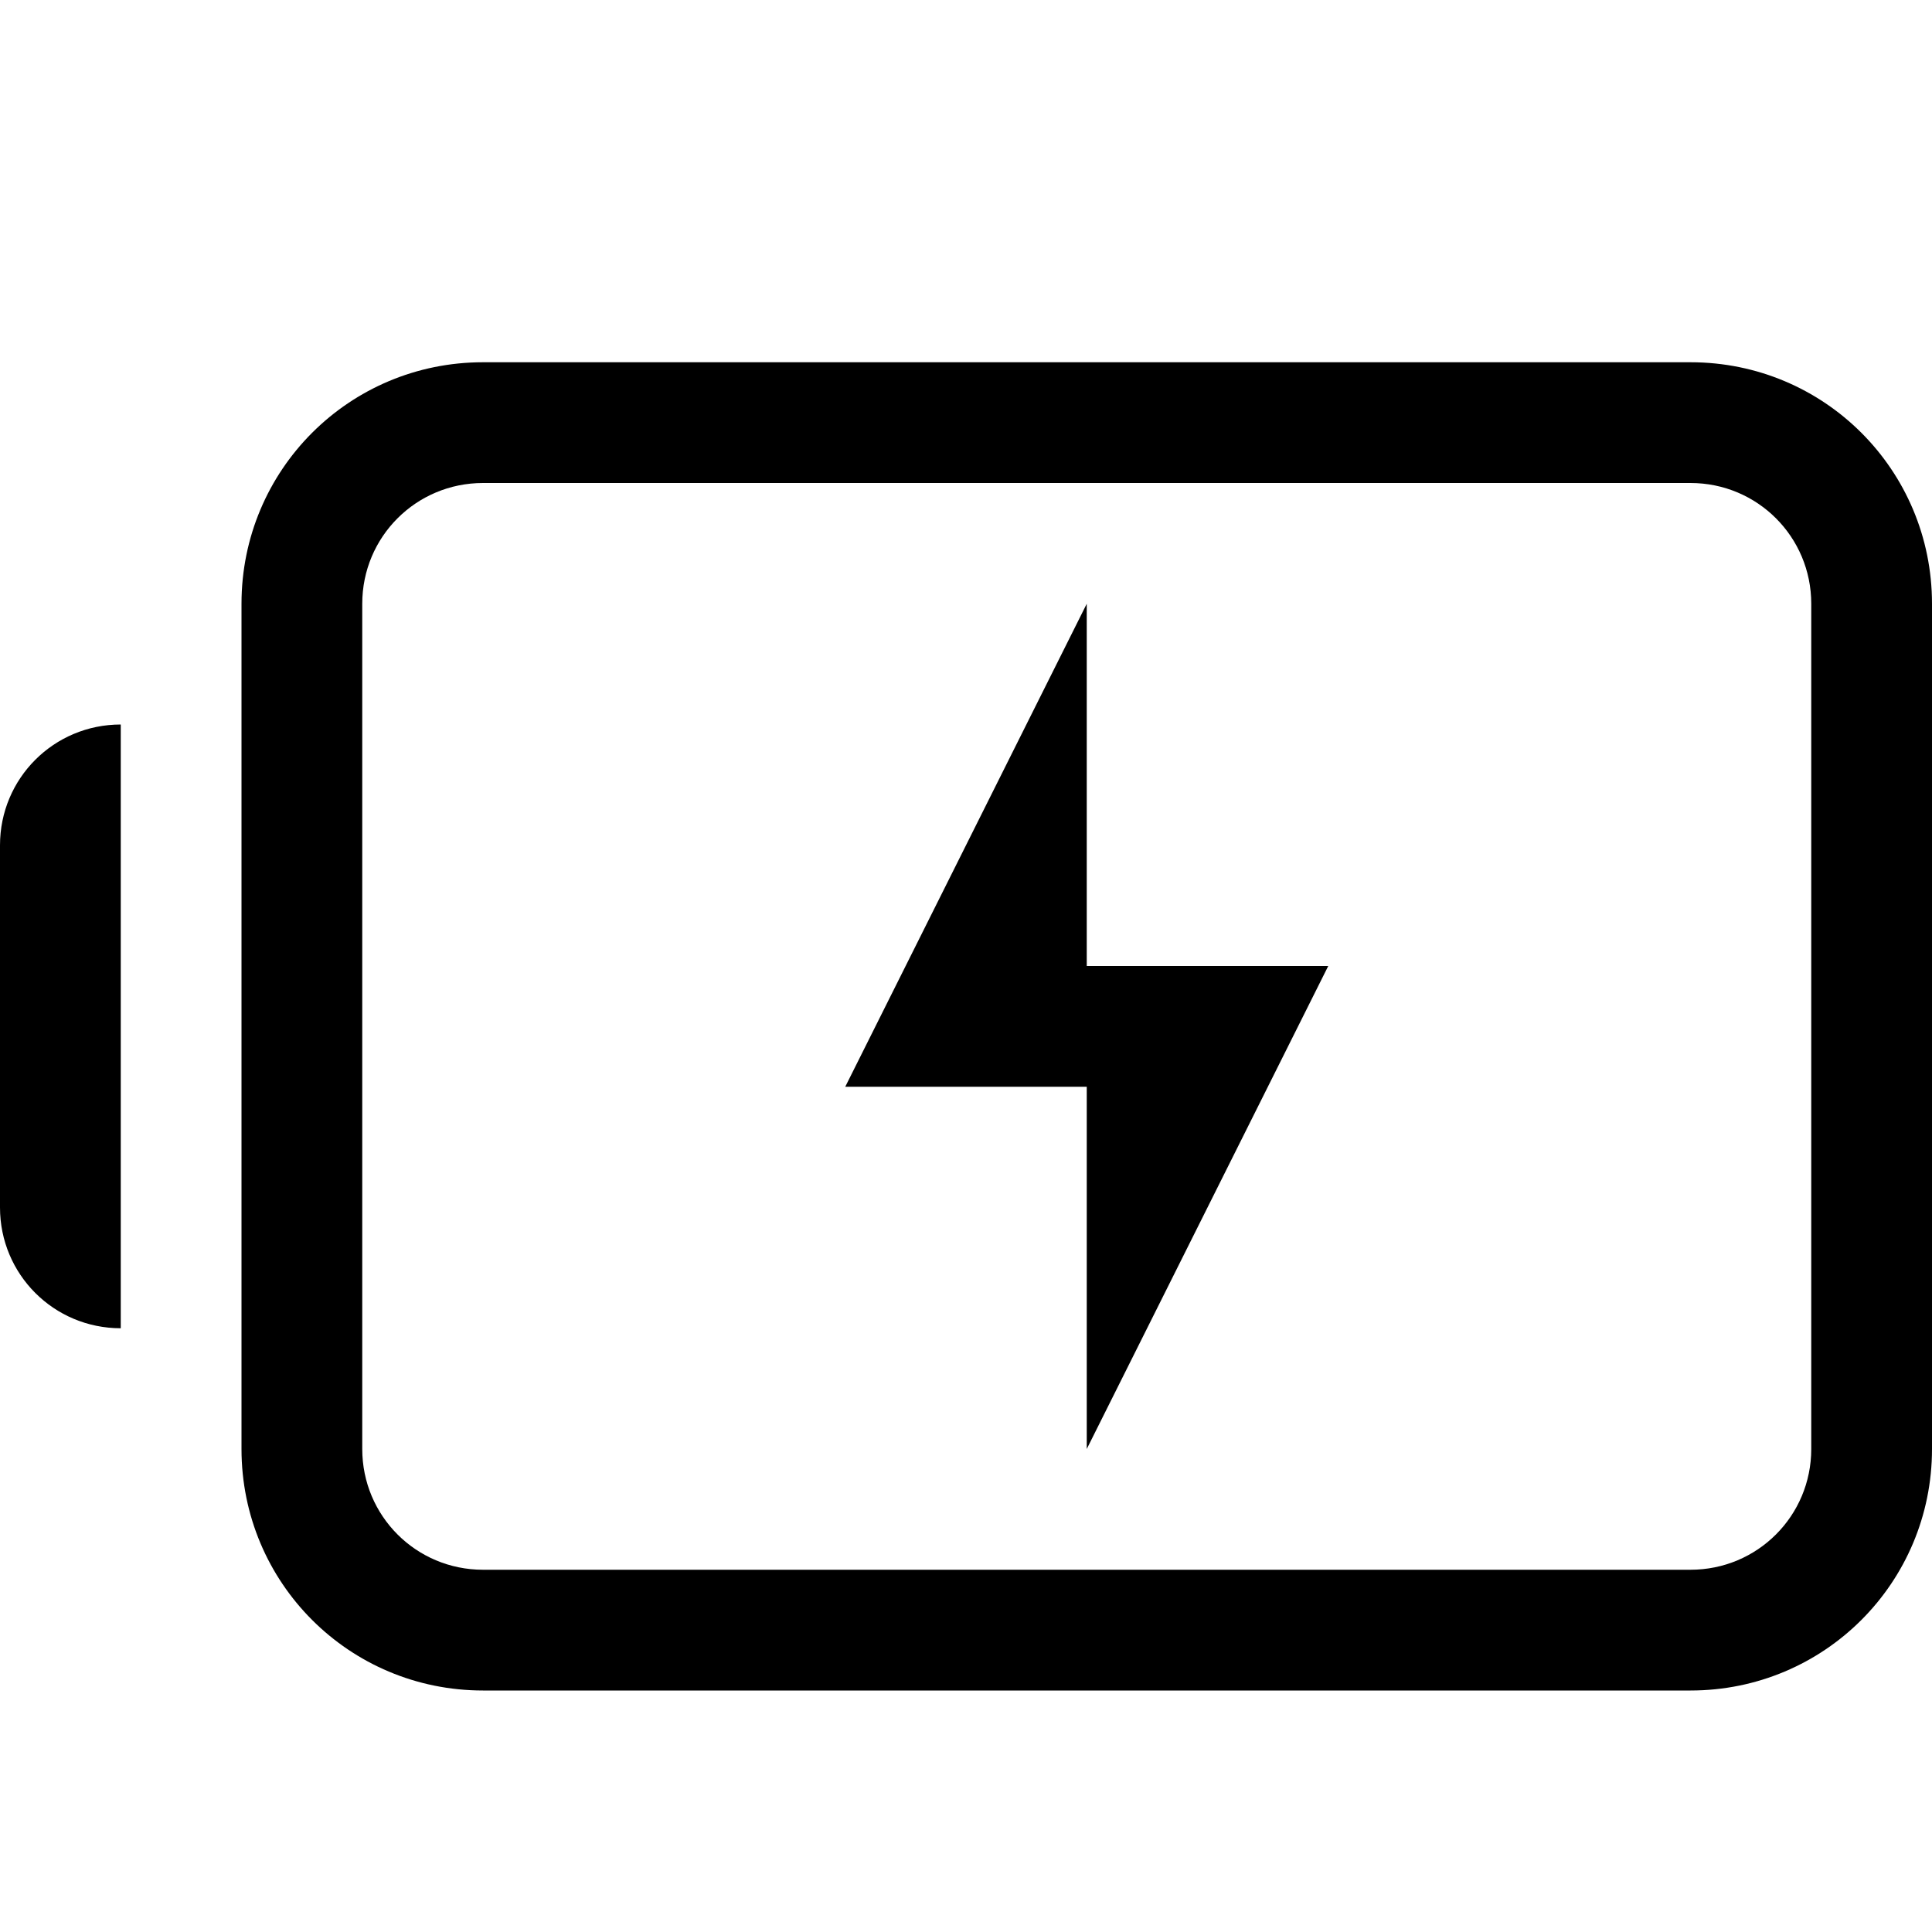
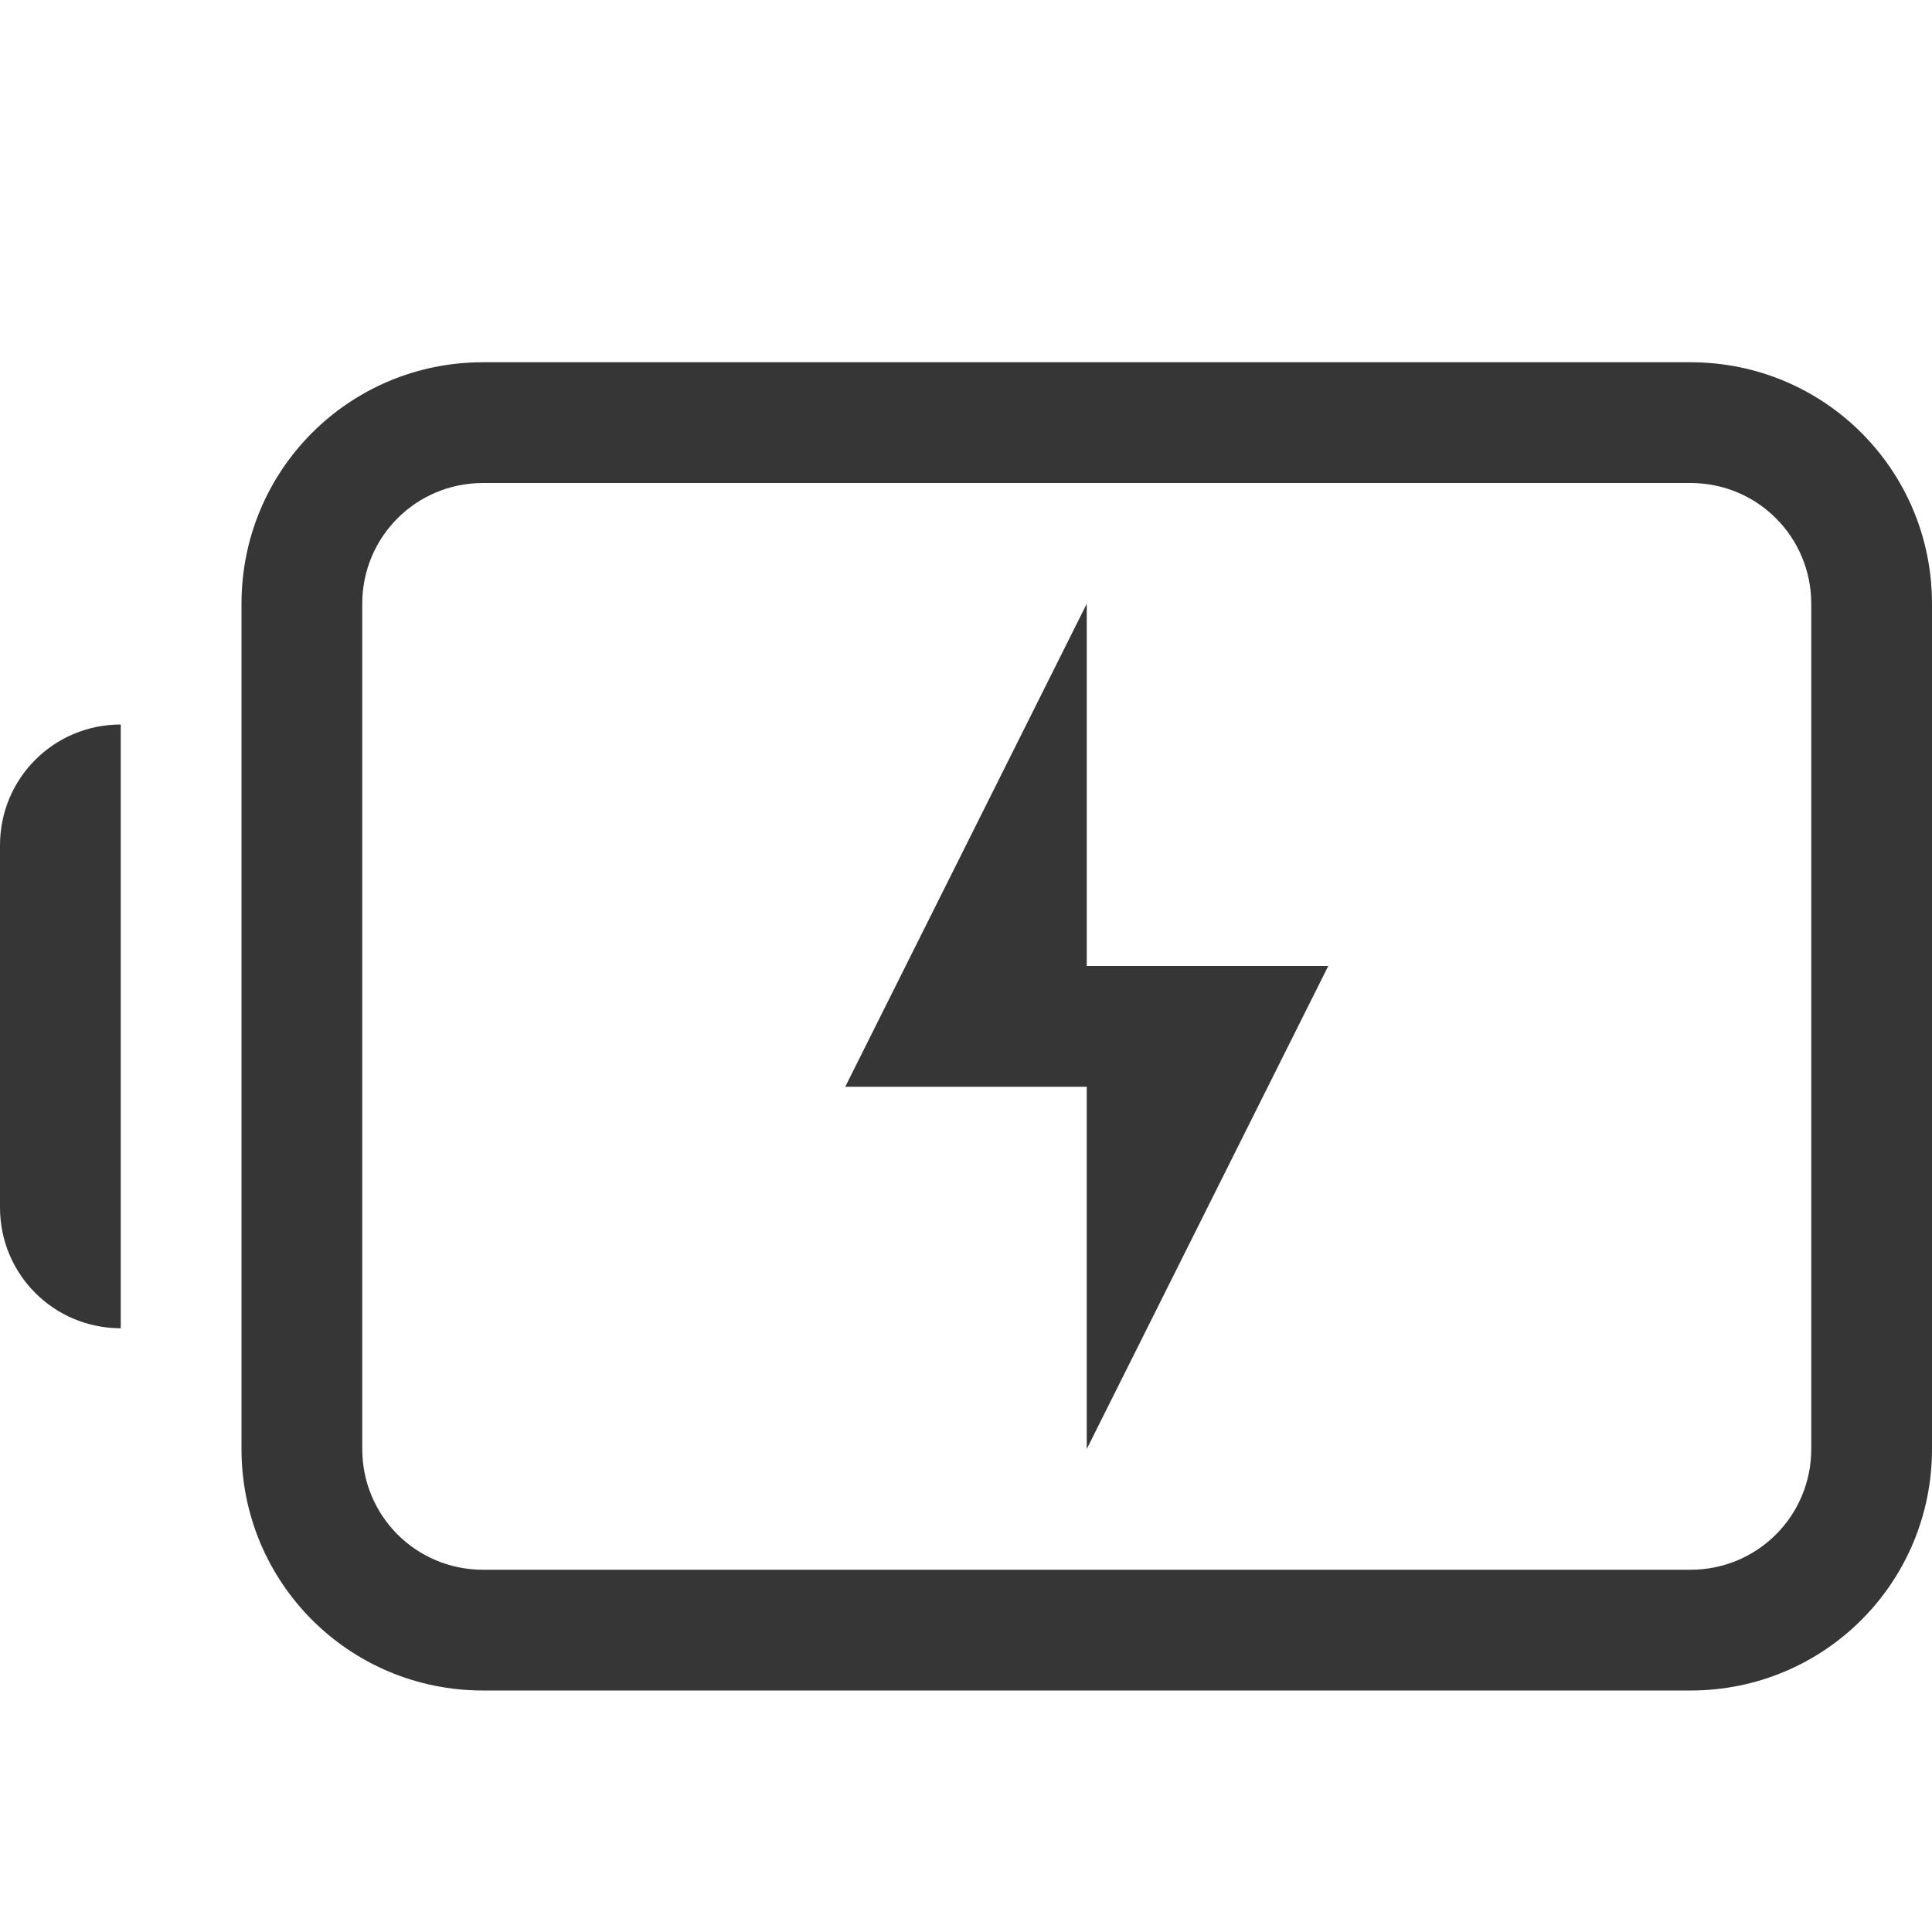
<svg xmlns="http://www.w3.org/2000/svg" width="16" height="16" viewBox="0 0 16 16" version="1.1" id="svg5">
  <defs id="defs2" />
-   <path d="M 1,6 C 0.446,6 0,6.446 0,7 v 3 c 0,0.554 0.446,1 1,1 z M 4,3 C 2.892,3 2,3.892 2,5 v 7 c 0,1.108 0.892,2 2,2 h 10 c 1.108,0 2,-0.892 2,-2 V 5 C 16,3.892 15.108,3 14,3 Z m 0,1 h 10 c 0.554,0 1,0.446 1,1 v 7 c 0,0.554 -0.446,1 -1,1 H 4 C 3.446,13 3,12.554 3,12 V 5 C 3,4.446 3.446,4 4,4 Z" id="path1017" />
-   <path style="color:#000000;fill:#000000;stroke:none;stroke-width:2;stroke-linecap:round;stroke-linejoin:round;-inkscape-stroke:none" d="m 9,5 v 3 h 2 L 9,12 V 9 H 7 Z" id="path2100" />
+   <path d="M 1,6 C 0.446,6 0,6.446 0,7 v 3 c 0,0.554 0.446,1 1,1 z M 4,3 C 2.892,3 2,3.892 2,5 v 7 c 0,1.108 0.892,2 2,2 h 10 c 1.108,0 2,-0.892 2,-2 V 5 C 16,3.892 15.108,3 14,3 Z m 0,1 h 10 c 0.554,0 1,0.446 1,1 v 7 c 0,0.554 -0.446,1 -1,1 H 4 C 3.446,13 3,12.554 3,12 V 5 C 3,4.446 3.446,4 4,4 Z" id="path1017" style="fill:#363636;fill-opacity:1" />
+   <path style="color:#000000;fill:#363636;stroke:none;stroke-width:2;stroke-linecap:round;stroke-linejoin:round;-inkscape-stroke:none;fill-opacity:1" d="m 9,5 v 3 h 2 L 9,12 V 9 H 7 Z" id="path2100" />
</svg>
